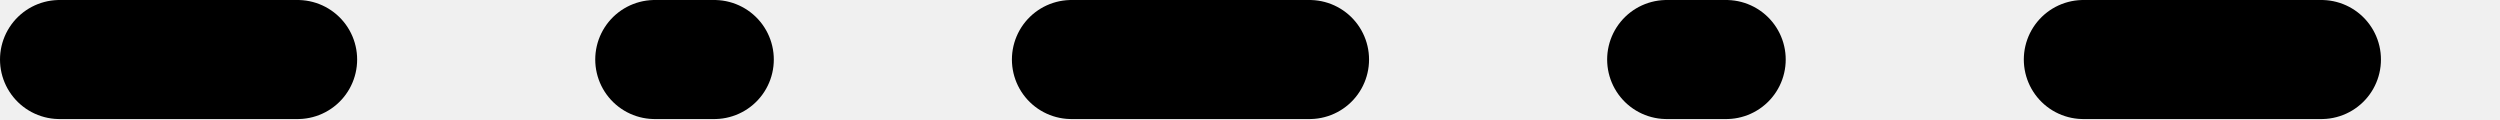
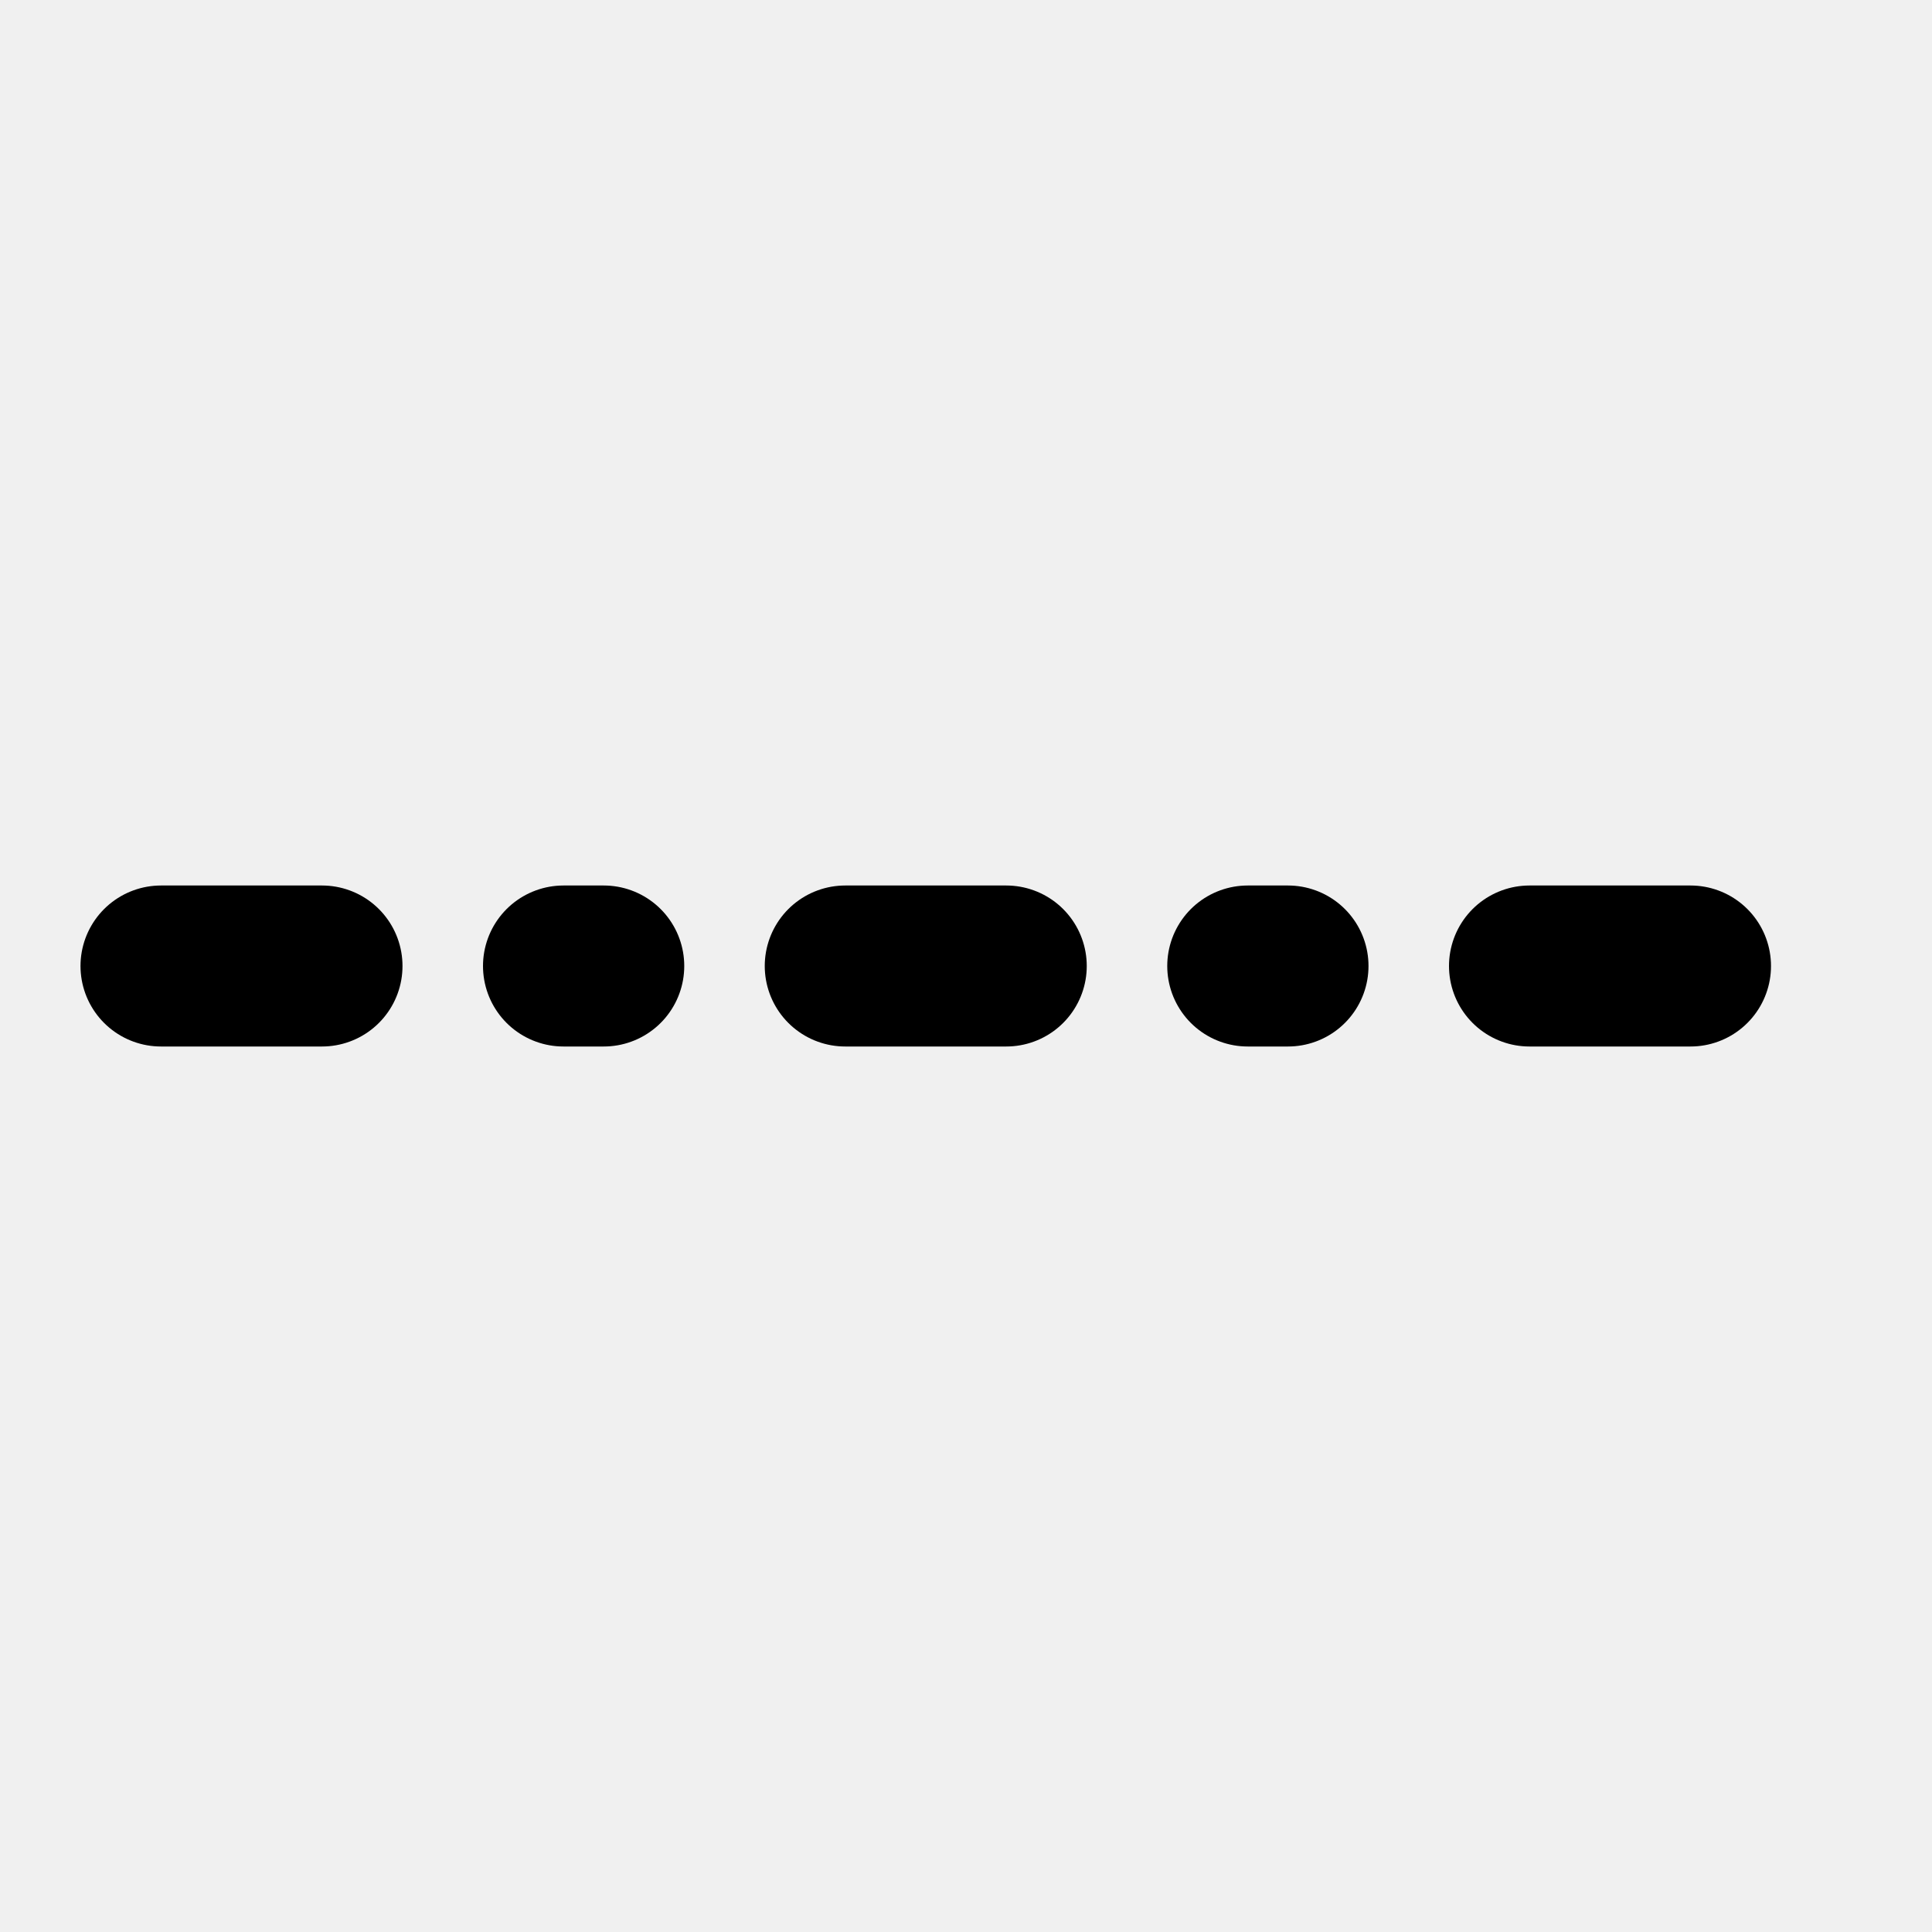
- <svg xmlns="http://www.w3.org/2000/svg" width="21" height="1" viewBox="0 0 21 1" fill="none">
-   <g id="line-dashdot" clip-path="url(#clip0_2315_13)">
+ <svg xmlns="http://www.w3.org/2000/svg" width="24" height="24" viewBox="0 0 24 24" fill="none">
+   <g id="line-dashdot">
    <g id="g1140">
-       <path id="line1136" d="M0.5 0.5H20.5" stroke="black" stroke-linecap="round" stroke-linejoin="round" stroke-dasharray="2 3 0.5 3" />
+       <path id="line1136" d="M2 12H22" stroke="black" stroke-width="2" stroke-linecap="round" stroke-linejoin="round" stroke-dasharray="2 3 0.5 3" />
    </g>
  </g>
-   <defs>
-     <clipPath id="clip0_2315_13">
-       <rect width="20.5" height="1" fill="white" />
-     </clipPath>
-   </defs>
</svg>
